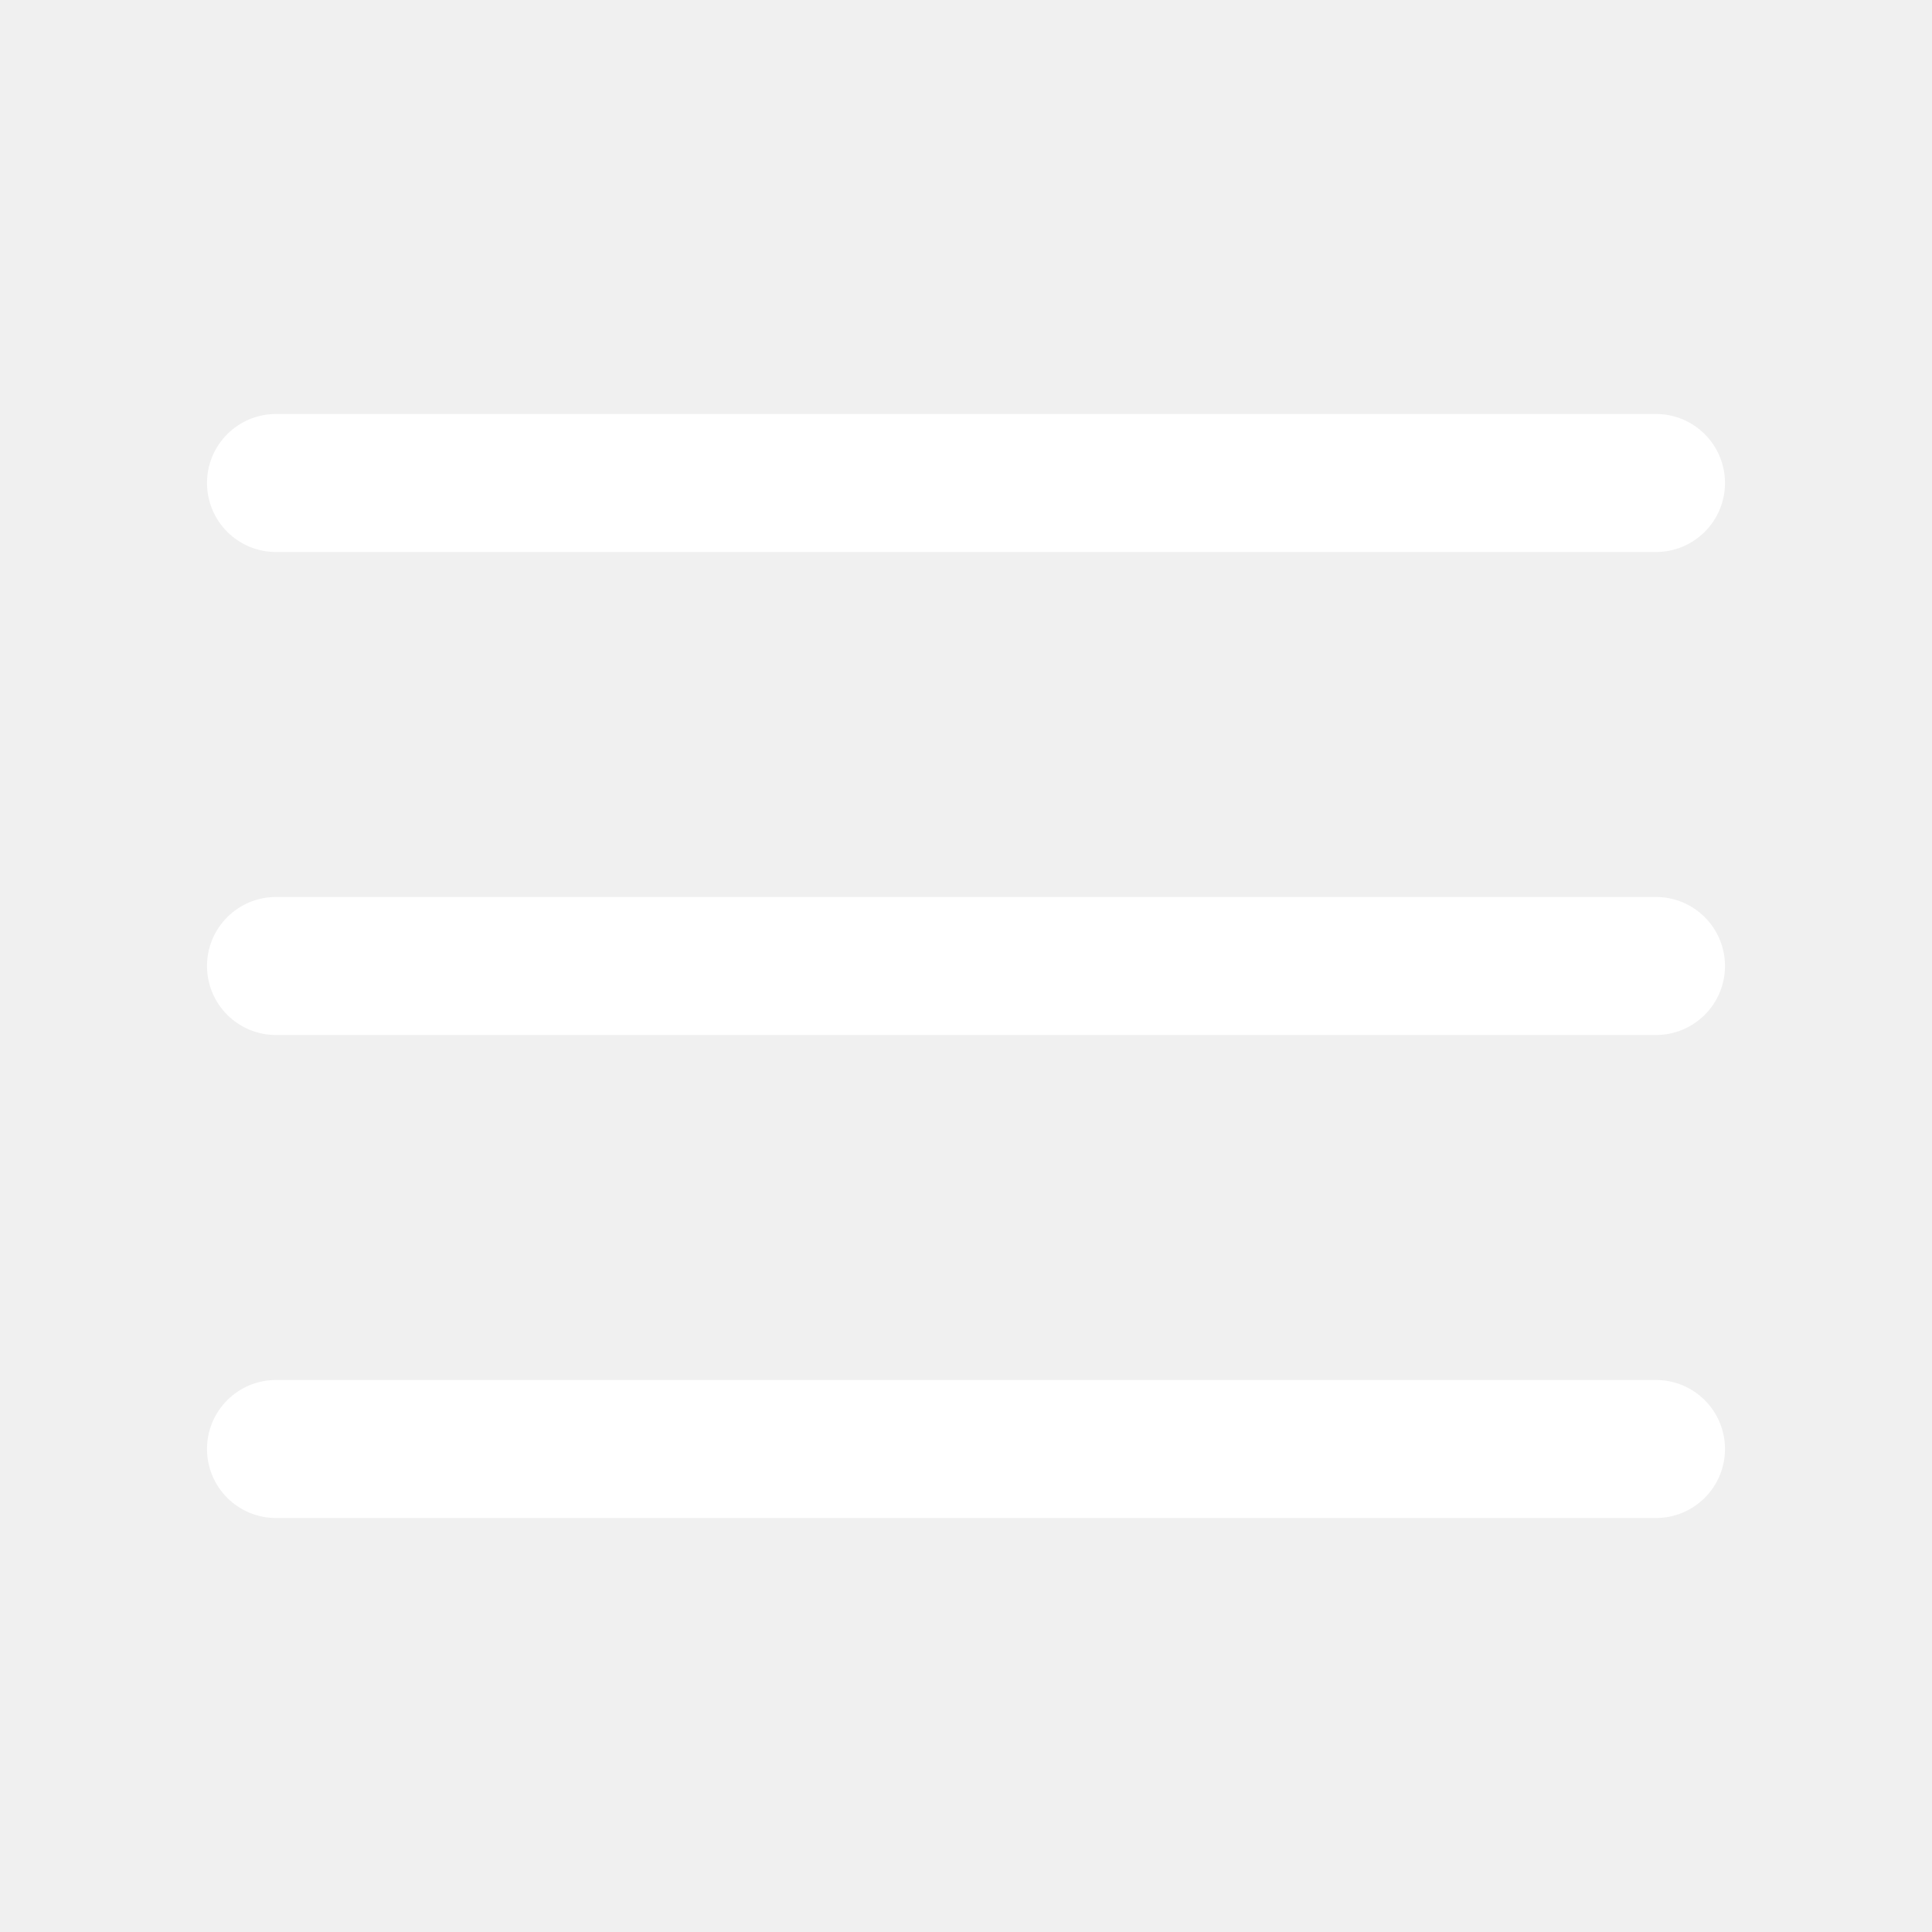
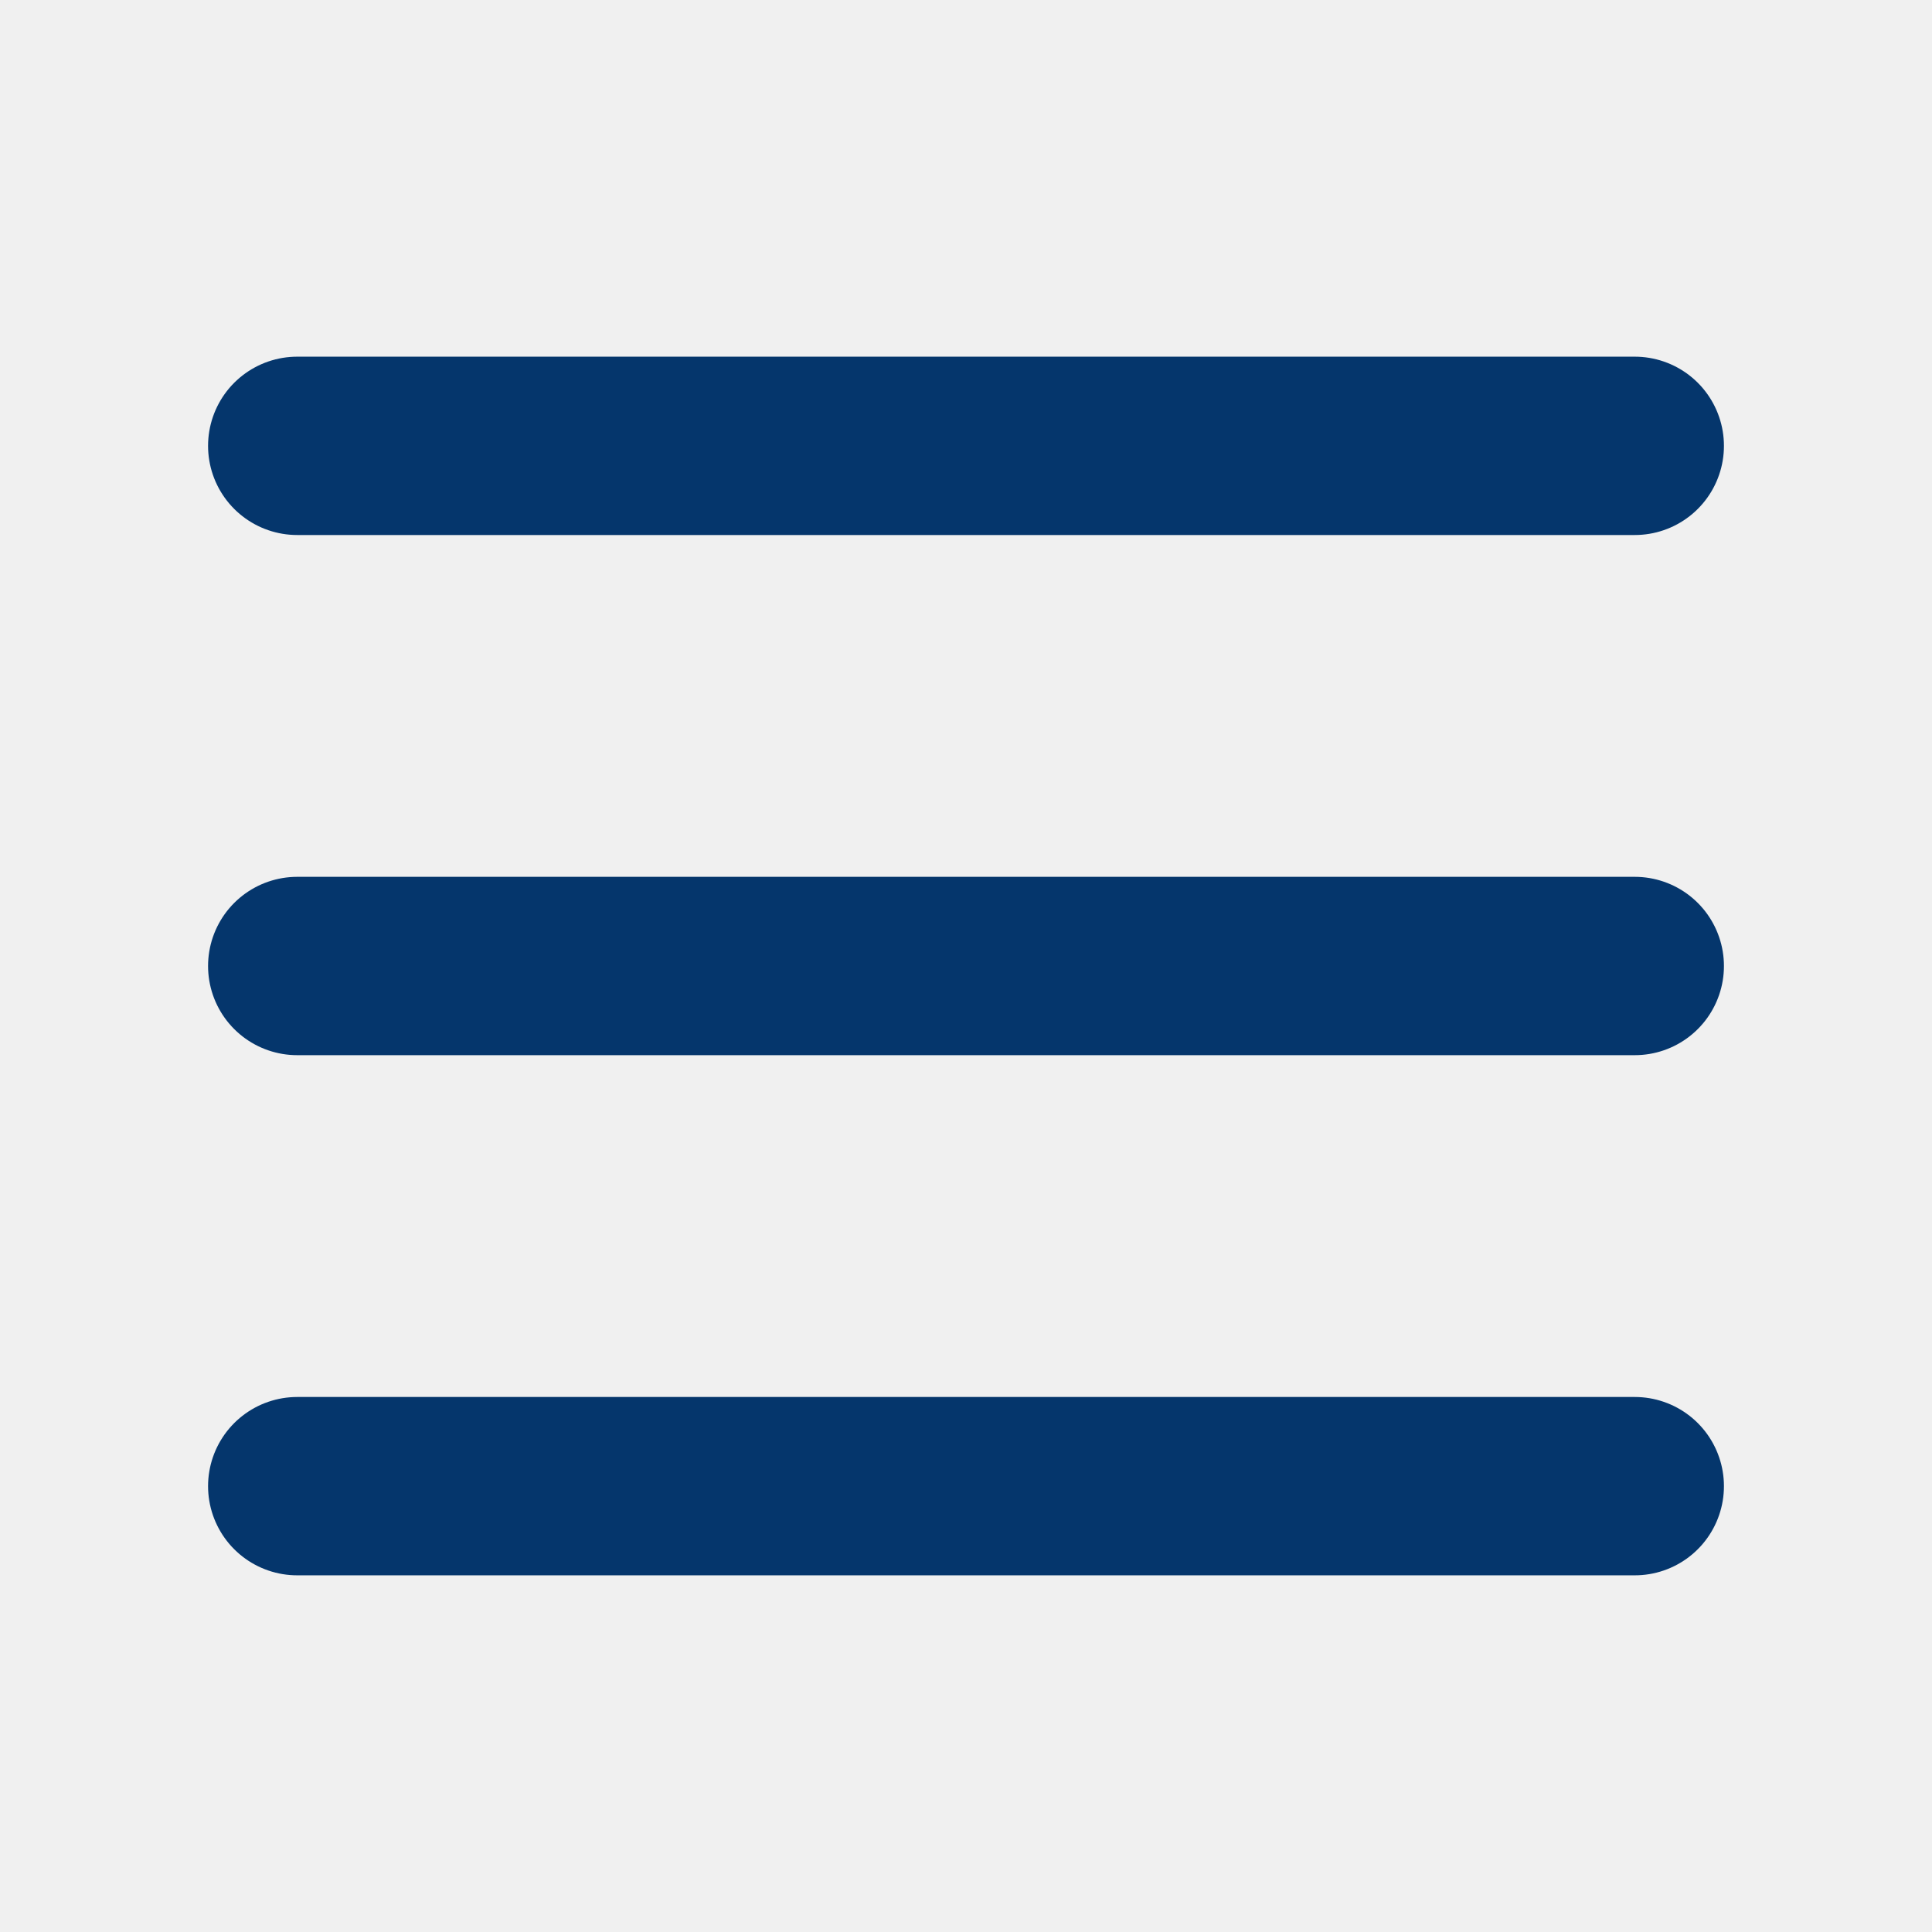
- <svg xmlns="http://www.w3.org/2000/svg" fill="none" viewBox="0 0 28 28">
-   <path d="M3 7a1 1 0 0 1 1-1h20a1 1 0 1 1 0 2H4a1 1 0 0 1-1-1ZM3 14a1 1 0 0 1 1-1h20a1 1 0 1 1 0 2H4a1 1 0 0 1-1-1ZM4 20a1 1 0 1 0 0 2h20a1 1 0 1 0 0-2H4Z" fill="#ffffff" class="fill-000000" />
+ <svg xmlns="http://www.w3.org/2000/svg" width="13" height="13" viewBox="0 0 13 13" fill="none">
+   <path d="M2 3L11 3" stroke="#05366C" stroke-width="1.2" stroke-linecap="round" />
+   <path d="M2 6.5L11 6.5" stroke="#05366C" stroke-width="1.2" stroke-linecap="round" />
+   <path d="M2 10L11 10" stroke="#05366C" stroke-width="1.2" stroke-linecap="round" />
</svg>
